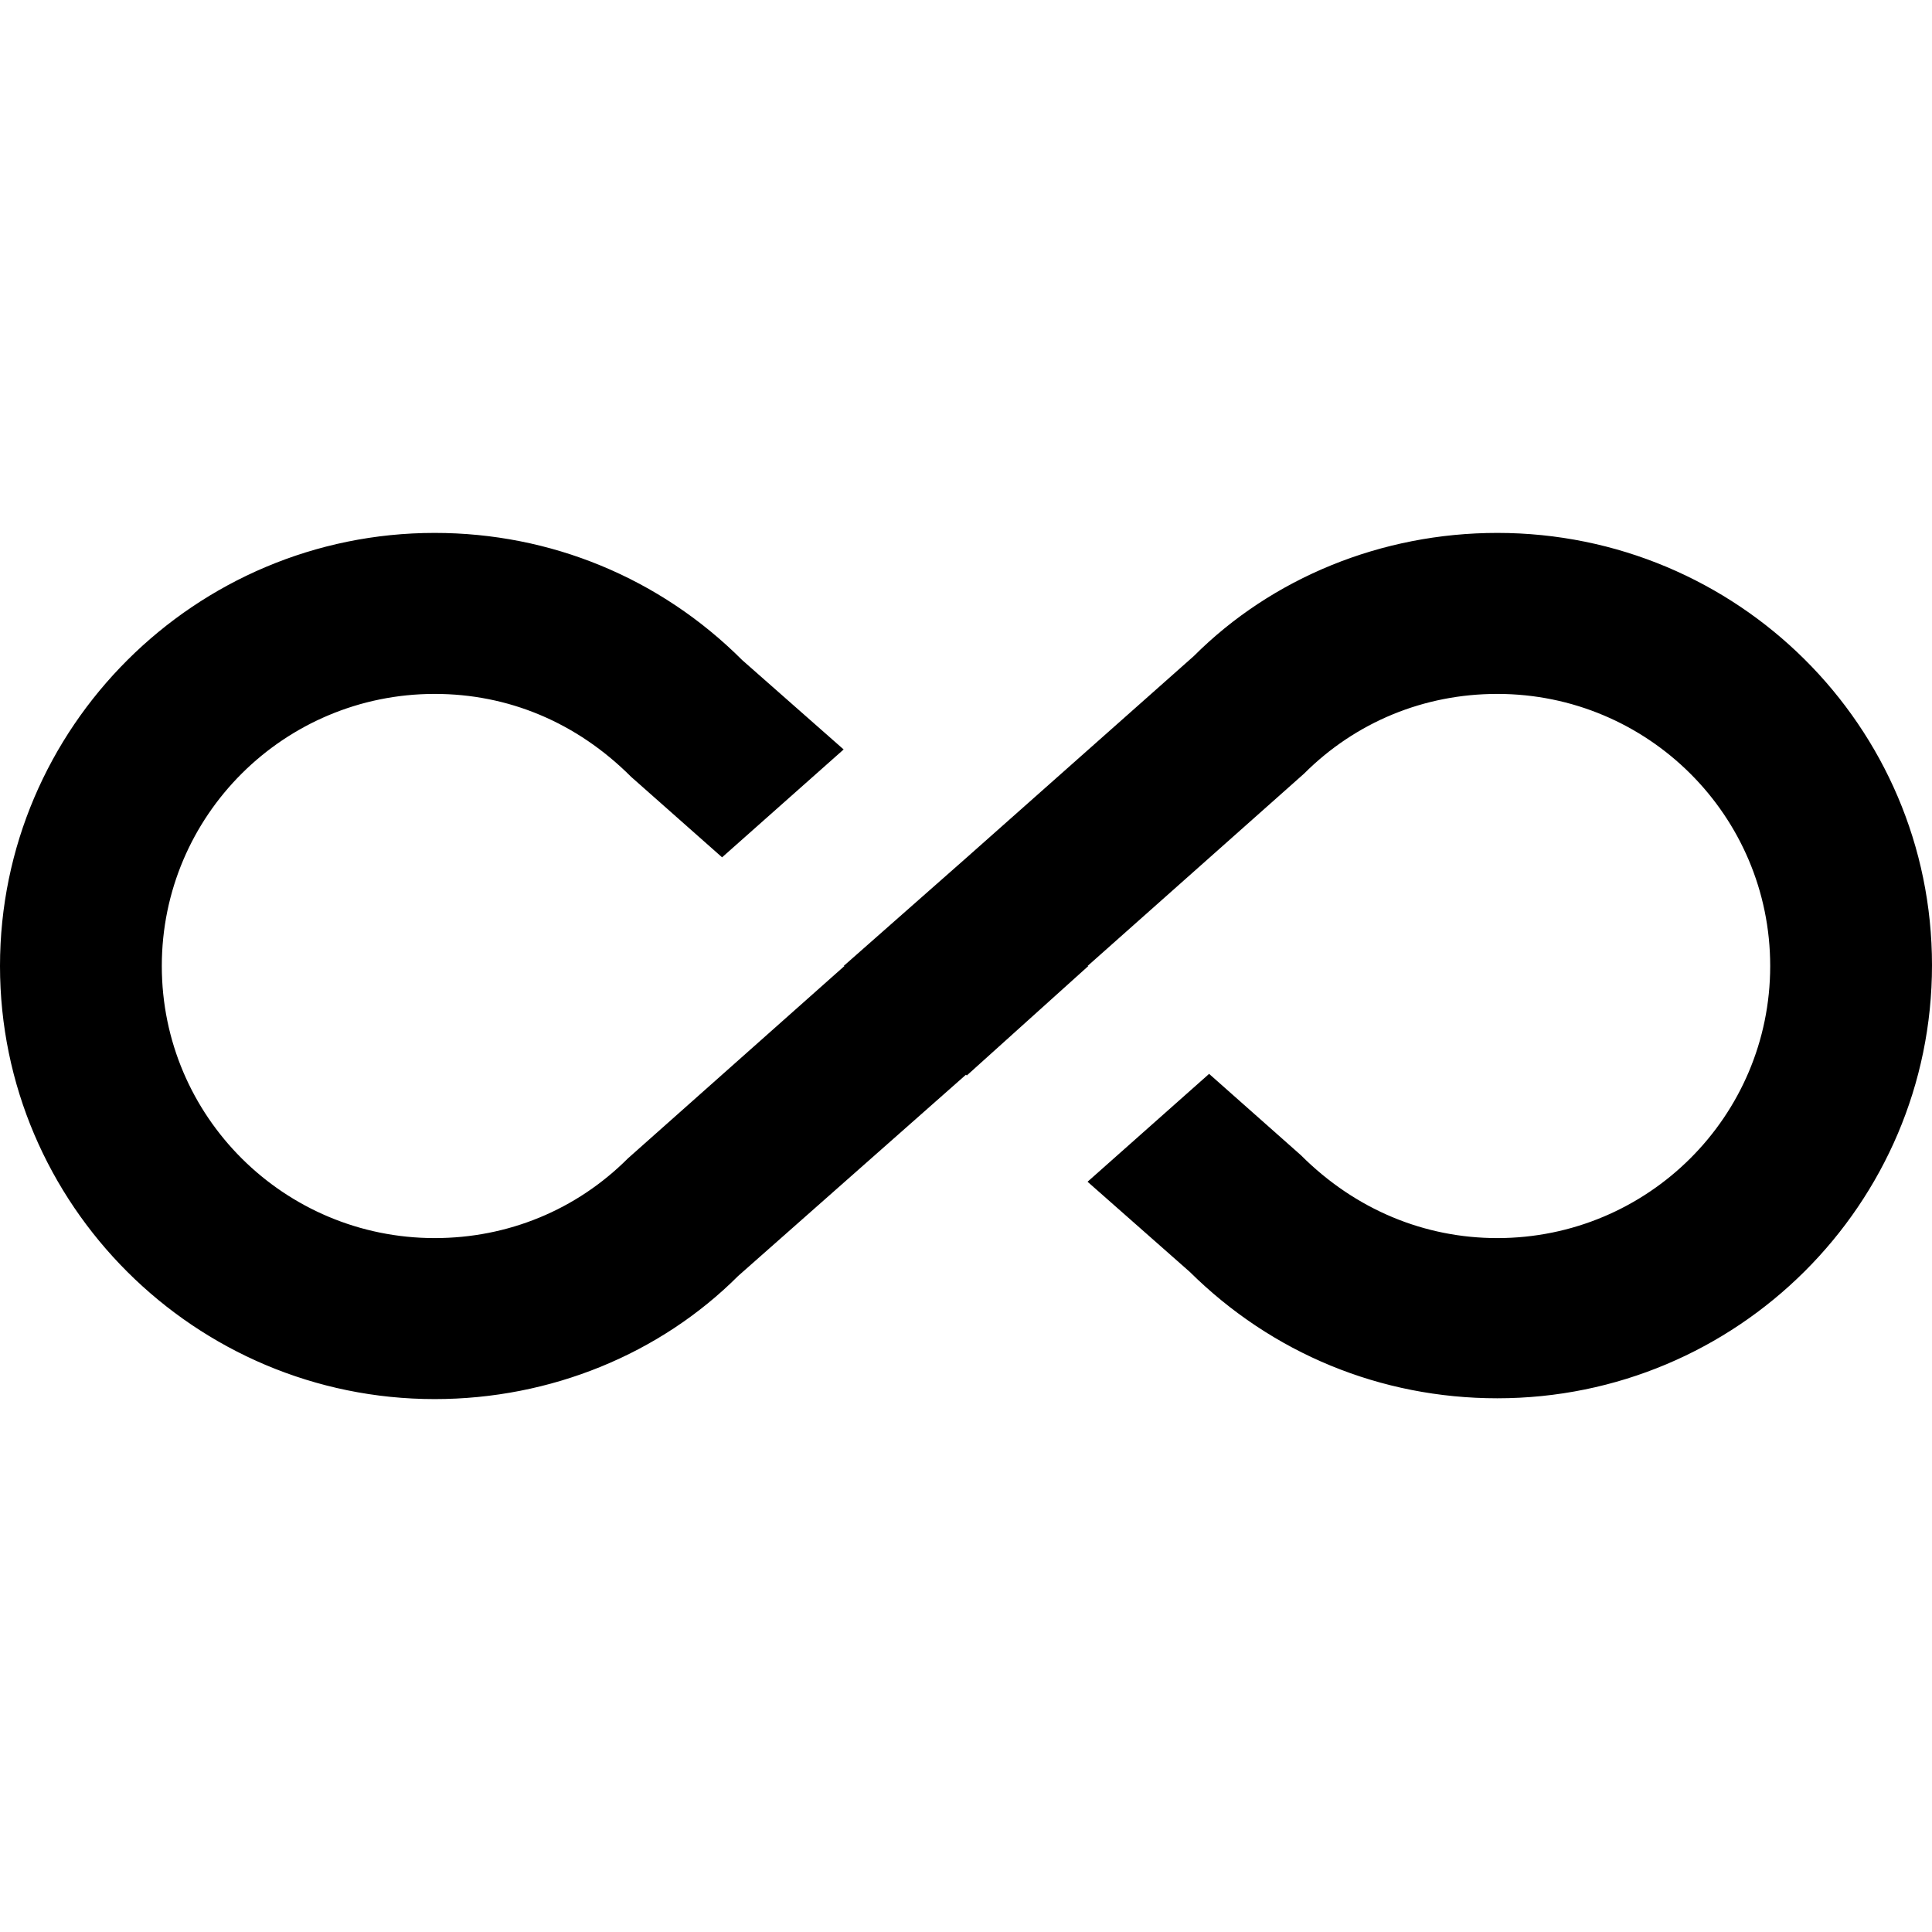
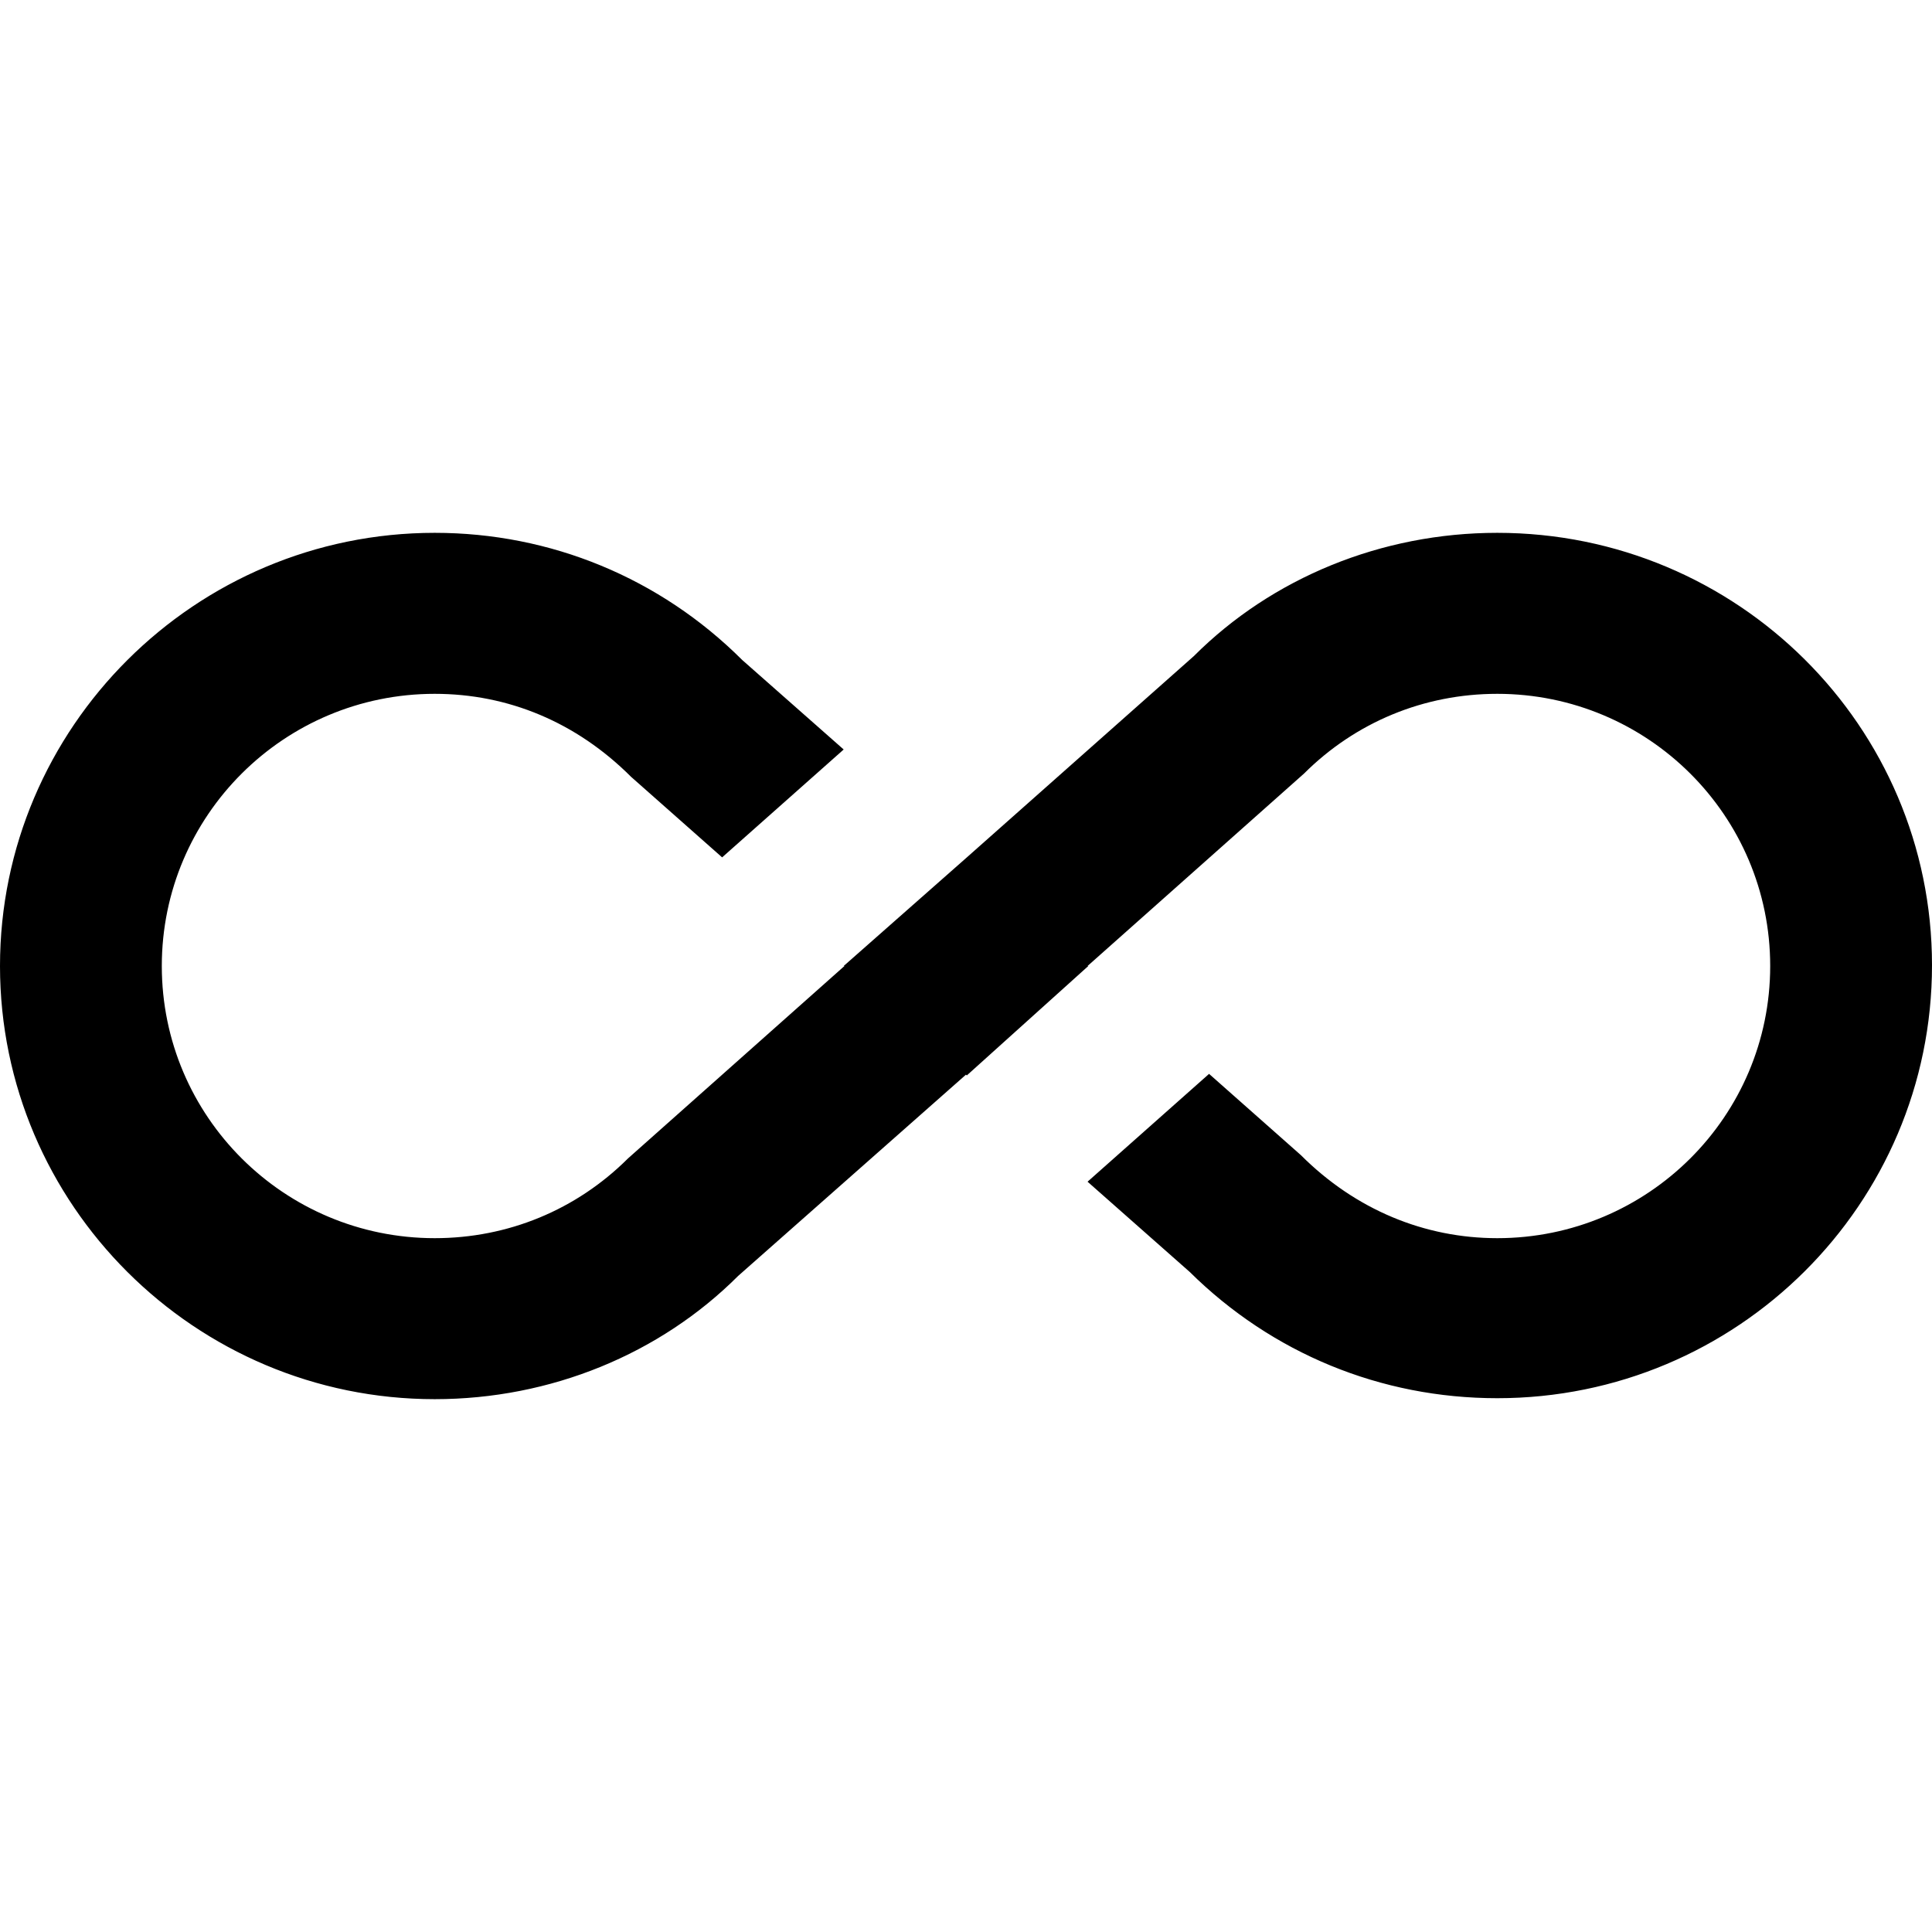
- <svg xmlns="http://www.w3.org/2000/svg" fill="#000000" height="24" viewBox="0 0 24 24" width="24">
-   <path d="M18.6 6.62c-1.44 0-2.8.56-3.77 1.53L12 10.66 10.48 12h.01L7.8 14.39c-.64.64-1.49.99-2.4.99-1.87 0-3.39-1.51-3.39-3.38S3.53 8.62 5.4 8.62c.91 0 1.76.35 2.44 1.03l1.13 1 1.51-1.34L9.22 8.2C8.2 7.18 6.84 6.62 5.4 6.62 2.42 6.62 0 9.04 0 12s2.42 5.38 5.4 5.38c1.44 0 2.8-.56 3.77-1.53l2.83-2.5.01.01L13.52 12h-.01l2.69-2.39c.64-.64 1.49-.99 2.4-.99 1.87 0 3.39 1.51 3.39 3.38s-1.52 3.38-3.39 3.38c-.9 0-1.76-.35-2.44-1.03l-1.14-1.01-1.51 1.34 1.27 1.12c1.02 1.01 2.37 1.57 3.82 1.57 2.98 0 5.4-2.41 5.4-5.38s-2.42-5.37-5.4-5.37z" />
-   <path d="M0 0h24v24H0V0z" fill="none" />
+ <svg xmlns="http://www.w3.org/2000/svg" width="48pt" height="48pt" viewBox="0 0 48 48" version="1.1">
+   <g id="surface1">
+     <path style=" stroke:none;fill-rule:nonzero;fill:rgb(0%,0%,0%);fill-opacity:1;" d="M 37.199 13.238 C 34.32 13.238 31.602 14.359 29.66 16.301 L 24 21.32 L 20.961 24 L 20.98 24 L 15.602 28.781 C 14.32 30.059 12.621 30.762 10.801 30.762 C 7.059 30.762 4.02 27.738 4.02 24 C 4.02 20.262 7.059 17.238 10.801 17.238 C 12.621 17.238 14.32 17.941 15.68 19.301 L 17.941 21.301 L 20.961 18.621 L 18.441 16.398 C 16.398 14.359 13.68 13.238 10.801 13.238 C 4.84 13.238 0 18.078 0 24 C 0 29.922 4.84 34.762 10.801 34.762 C 13.68 34.762 16.398 33.641 18.34 31.699 L 24 26.699 L 24.02 26.719 L 27.039 24 L 27.02 24 L 32.398 19.219 C 33.68 17.941 35.379 17.238 37.199 17.238 C 40.941 17.238 43.98 20.262 43.98 24 C 43.98 27.738 40.941 30.762 37.199 30.762 C 35.398 30.762 33.68 30.059 32.32 28.699 L 30.039 26.68 L 27.02 29.359 L 29.559 31.602 C 31.602 33.621 34.301 34.738 37.199 34.738 C 43.16 34.738 48 29.922 48 23.98 C 48 18.039 43.16 13.238 37.199 13.238 Z M 37.199 13.238 " />
+   </g>
</svg>
